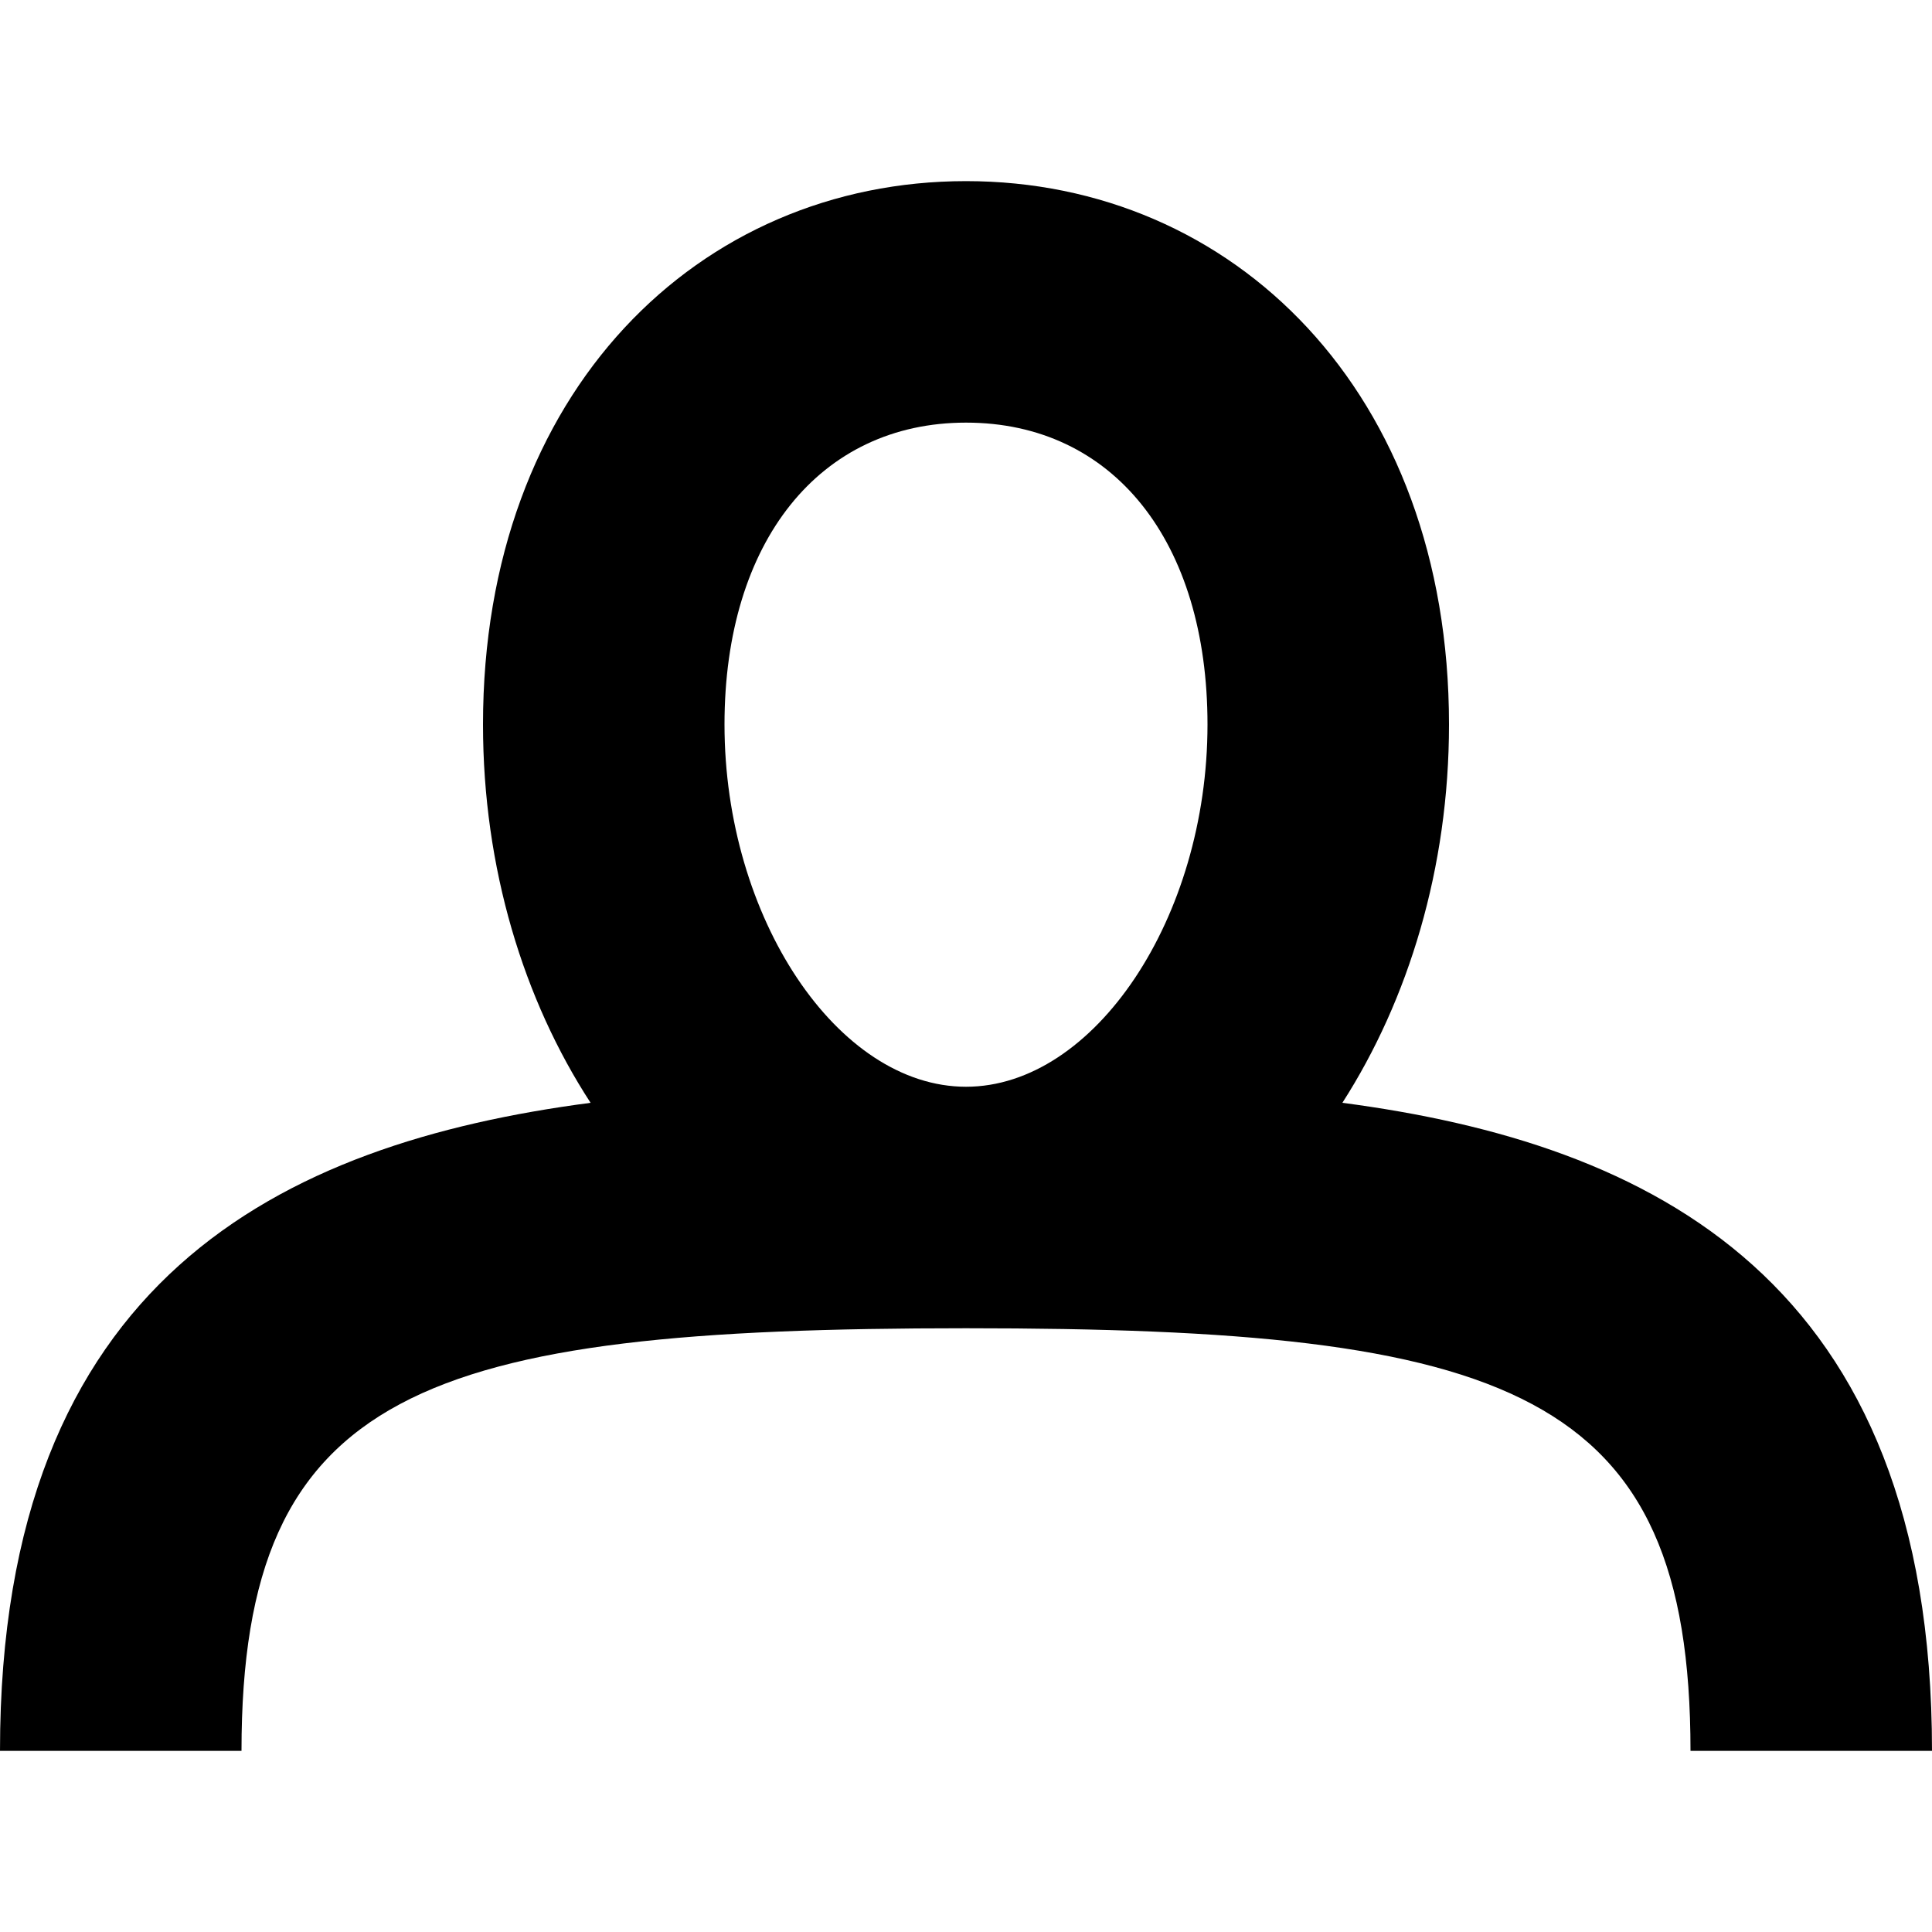
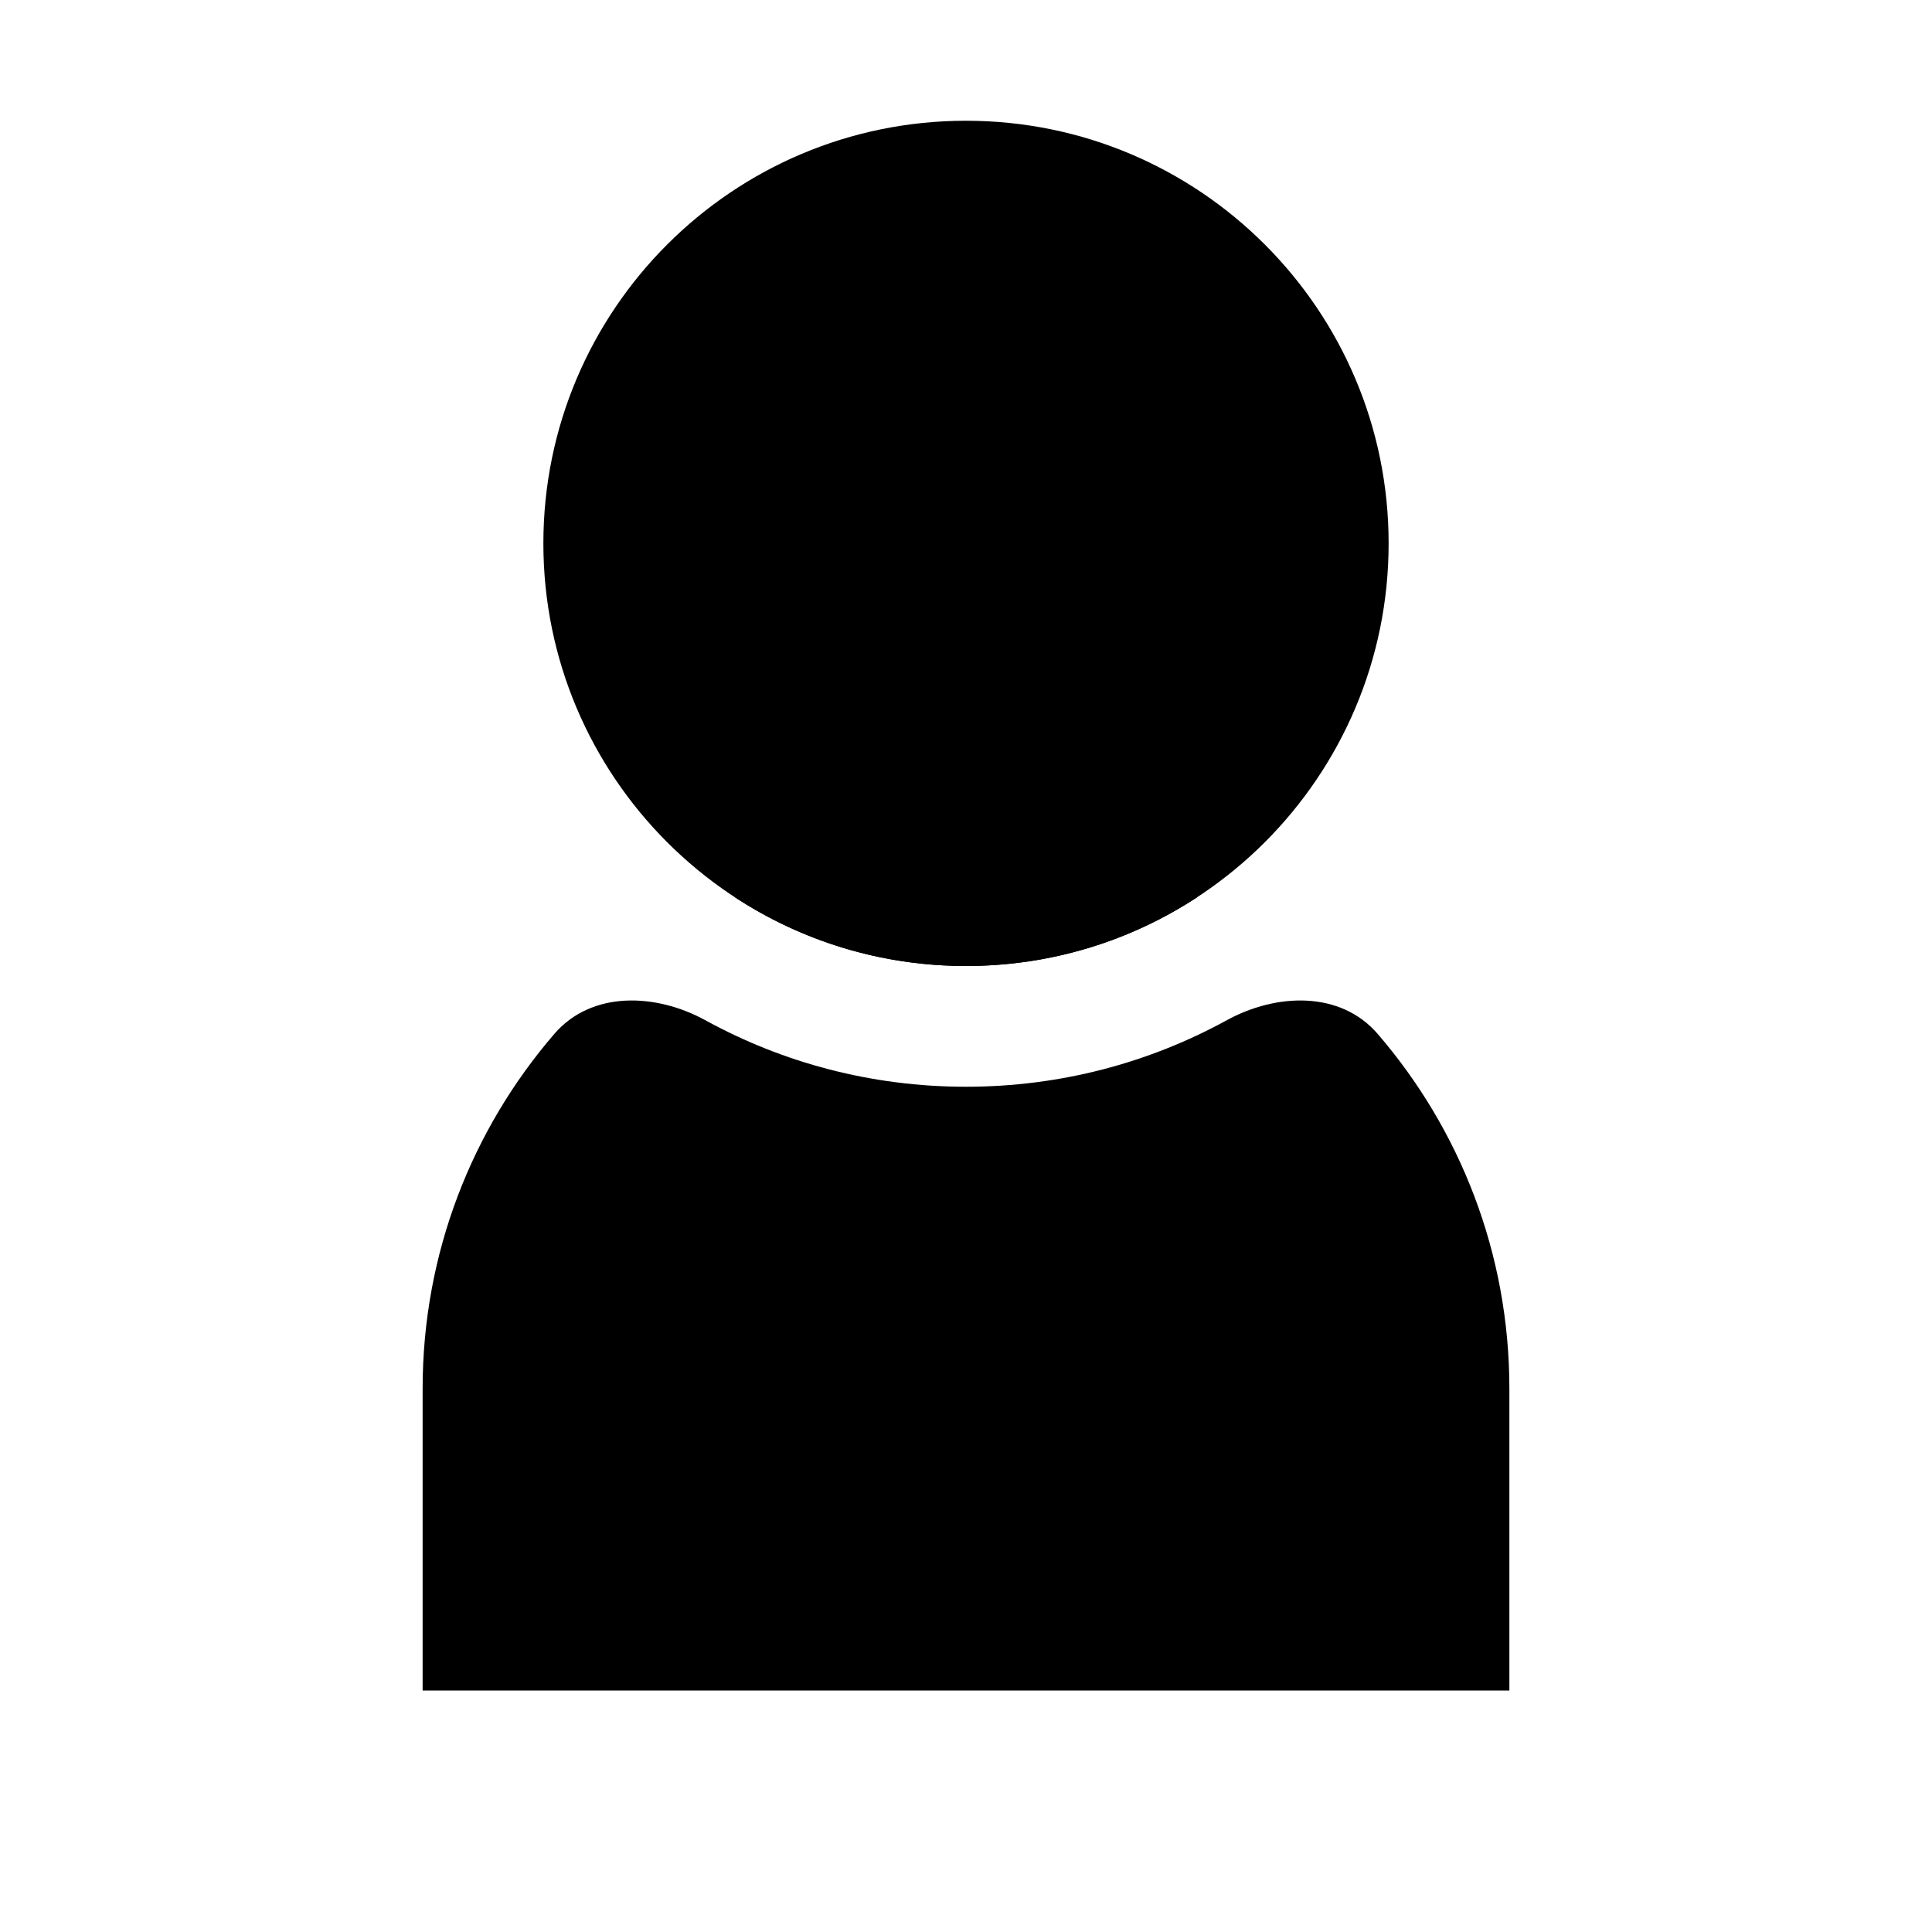
- <svg xmlns="http://www.w3.org/2000/svg" width="16px" height="16px" viewBox="0 0 16 16" version="1.1">
-   <g id="Person-Copy" stroke="none" stroke-width="1" fill="none" fill-rule="evenodd">
-     <path d="M11.117,9.133 C13.672,9.469 16,10.594 16,14.5 L14,14.5 C14,11.508 12.5,11 8,11 C3.5,11 2,11.508 2,14.5 L0,14.5 C0,10.594 2.328,9.469 4.891,9.133 C4.336,8.281 4,7.188 4,6 C4,3.242 5.789,1.5 8,1.5 C10.211,1.5 12,3.242 12,6 C12,7.188 11.664,8.281 11.117,9.133 Z M6,6 C6,7.602 6.938,9 8,9 C9.062,9 10,7.602 10,6 C10,4.484 9.219,3.5 8,3.5 C6.789,3.5 6,4.484 6,6 Z" id="" fill="#000000" />
-   </g>
+ <svg xmlns="http://www.w3.org/2000/svg" width="16" height="16" viewBox="0 0 16 16" fill="none">
+   <path d="M11.5 4.5C11.5 6.433 9.933 8 8 8C6.067 8 4.5 6.433 4.5 4.5C4.5 2.567 6.067 1 8 1C9.933 1 11.5 2.567 11.5 4.5Z" fill="currentColor" />
+   <path d="M8 8C7.292 8 6.633 7.79 6.082 7.428C6.664 7.154 7.314 7 8 7C8.686 7 9.336 7.154 9.918 7.428C9.367 7.79 8.708 8 8 8Z" fill="currentColor" />
+   <path d="M4.591 8.562C4.899 8.205 5.429 8.223 5.843 8.45C6.483 8.801 7.218 9 8 9C8.782 9 9.517 8.801 10.158 8.45C10.571 8.223 11.101 8.205 11.409 8.562C12.089 9.351 12.5 10.377 12.5 11.5V14H3.5V11.5C3.5 10.377 3.911 9.351 4.591 8.562Z" fill="currentColor" />
</svg>
